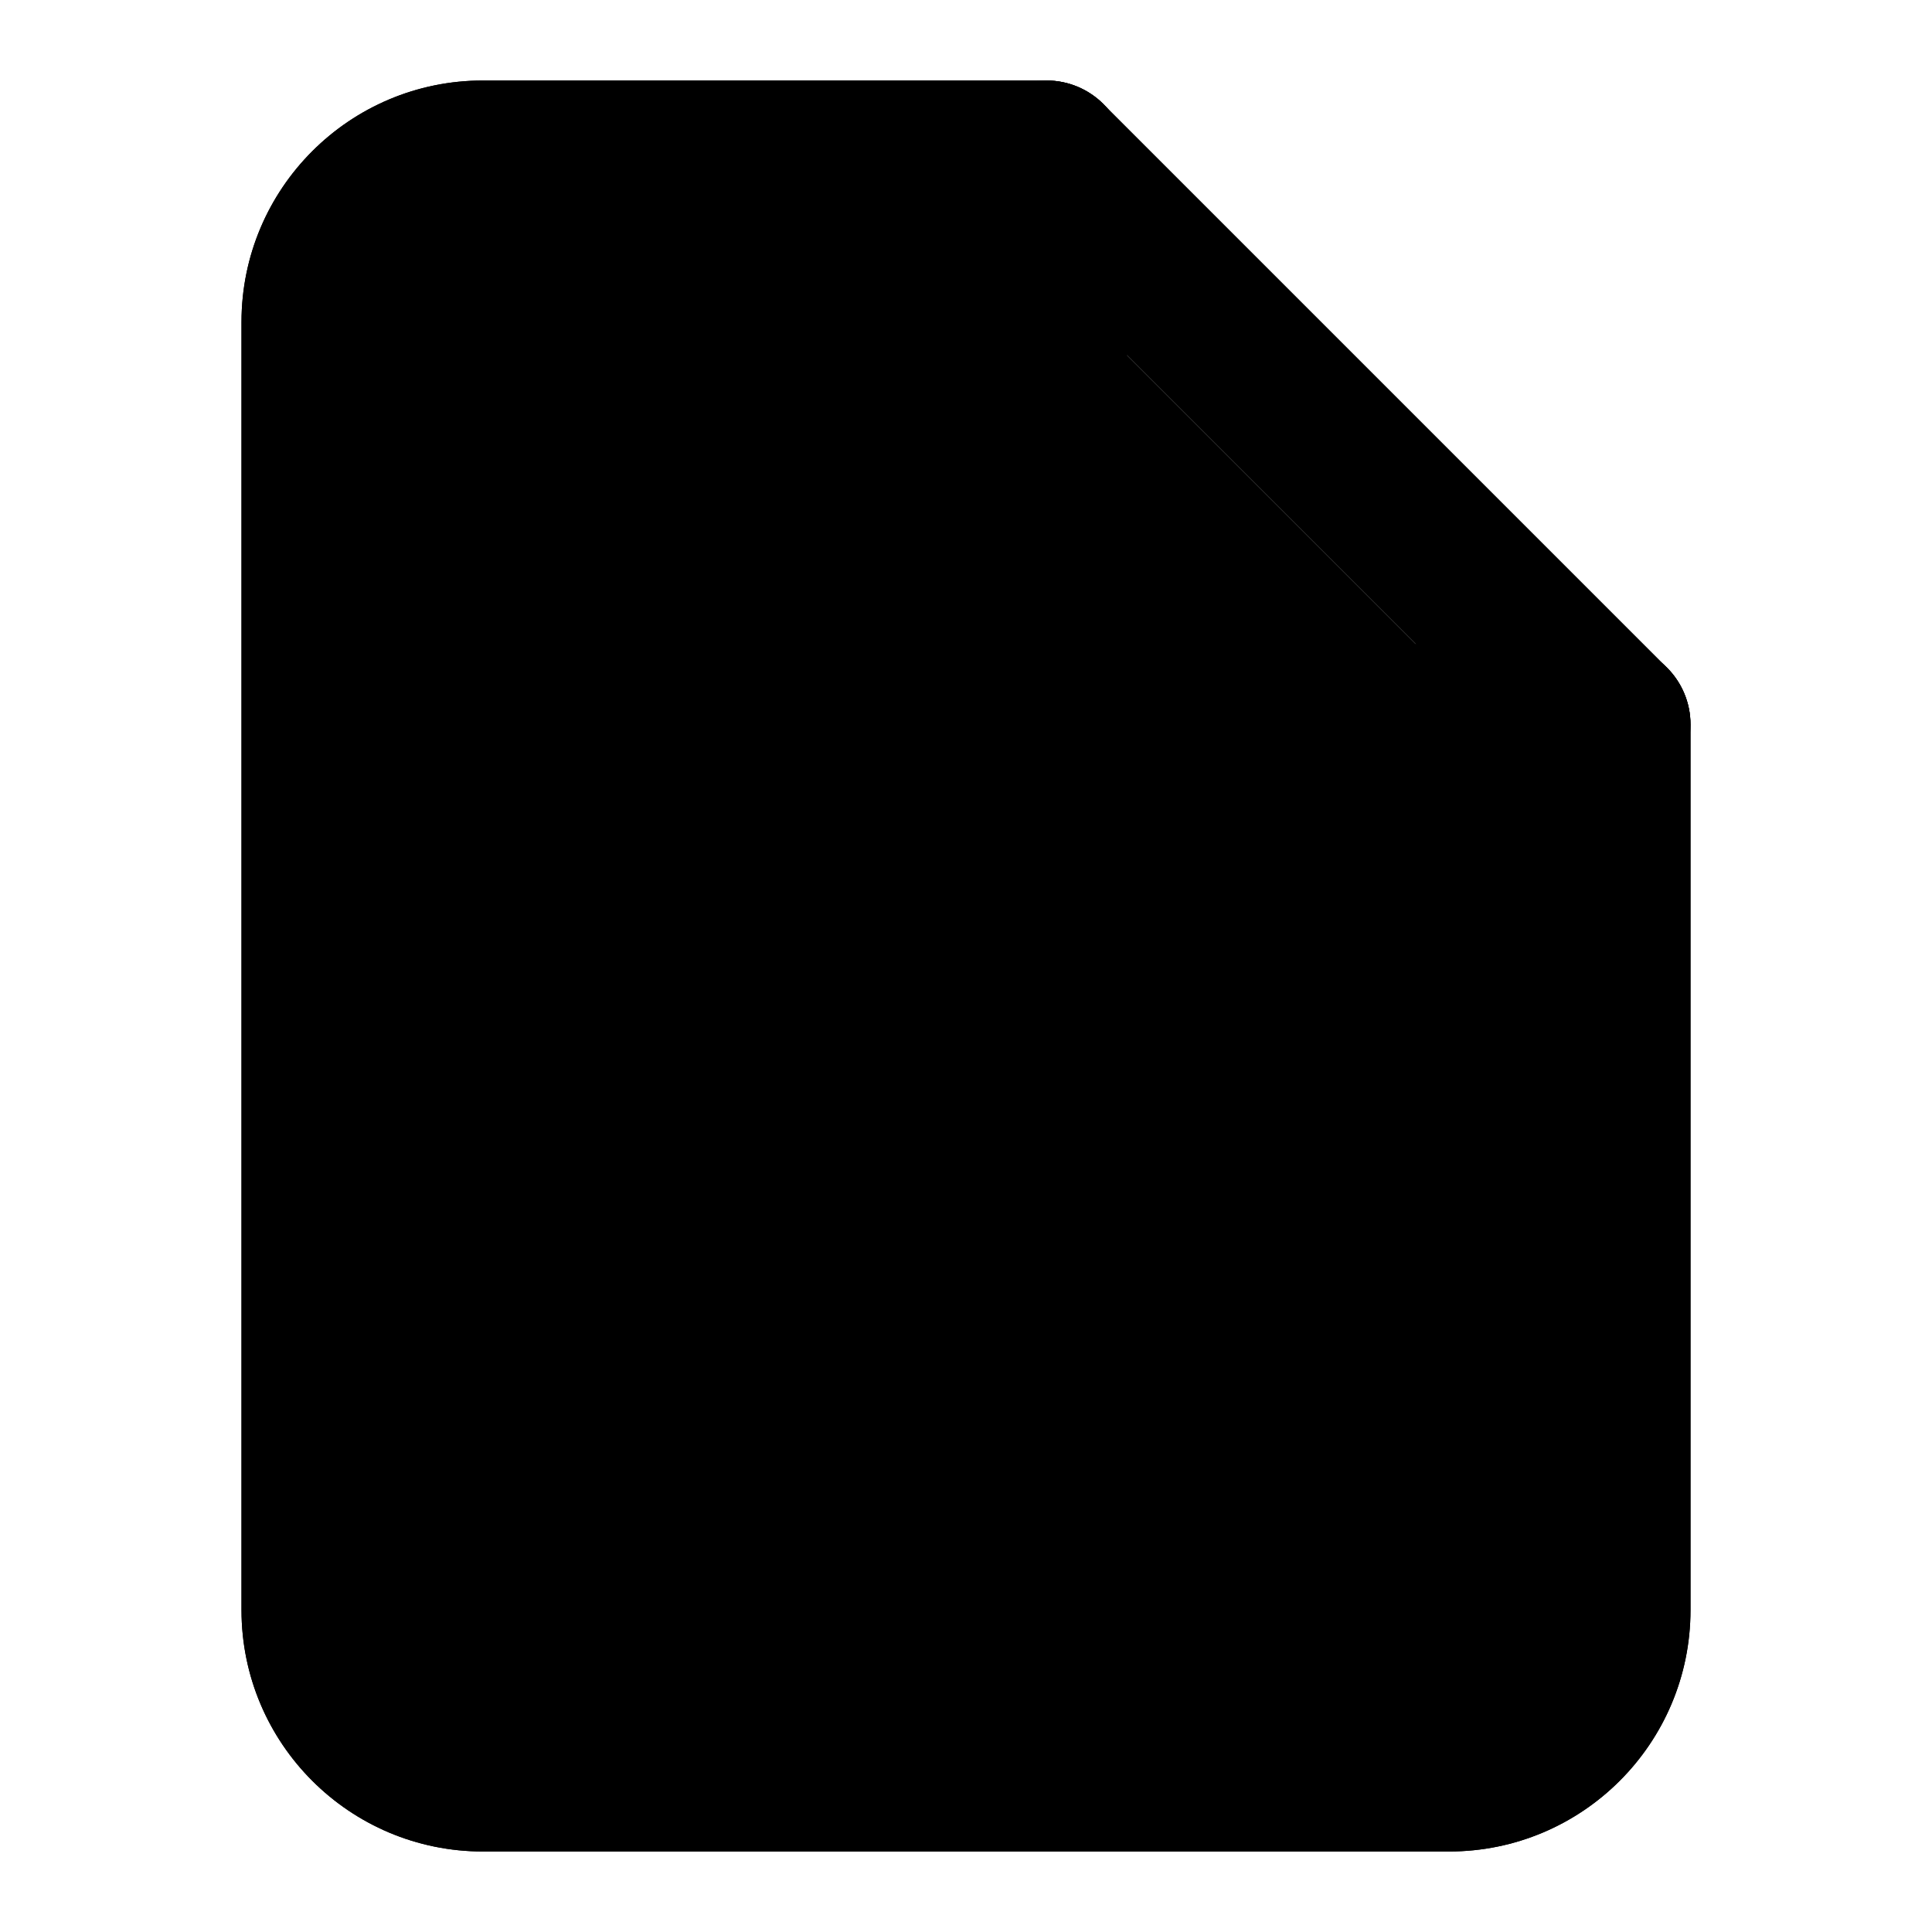
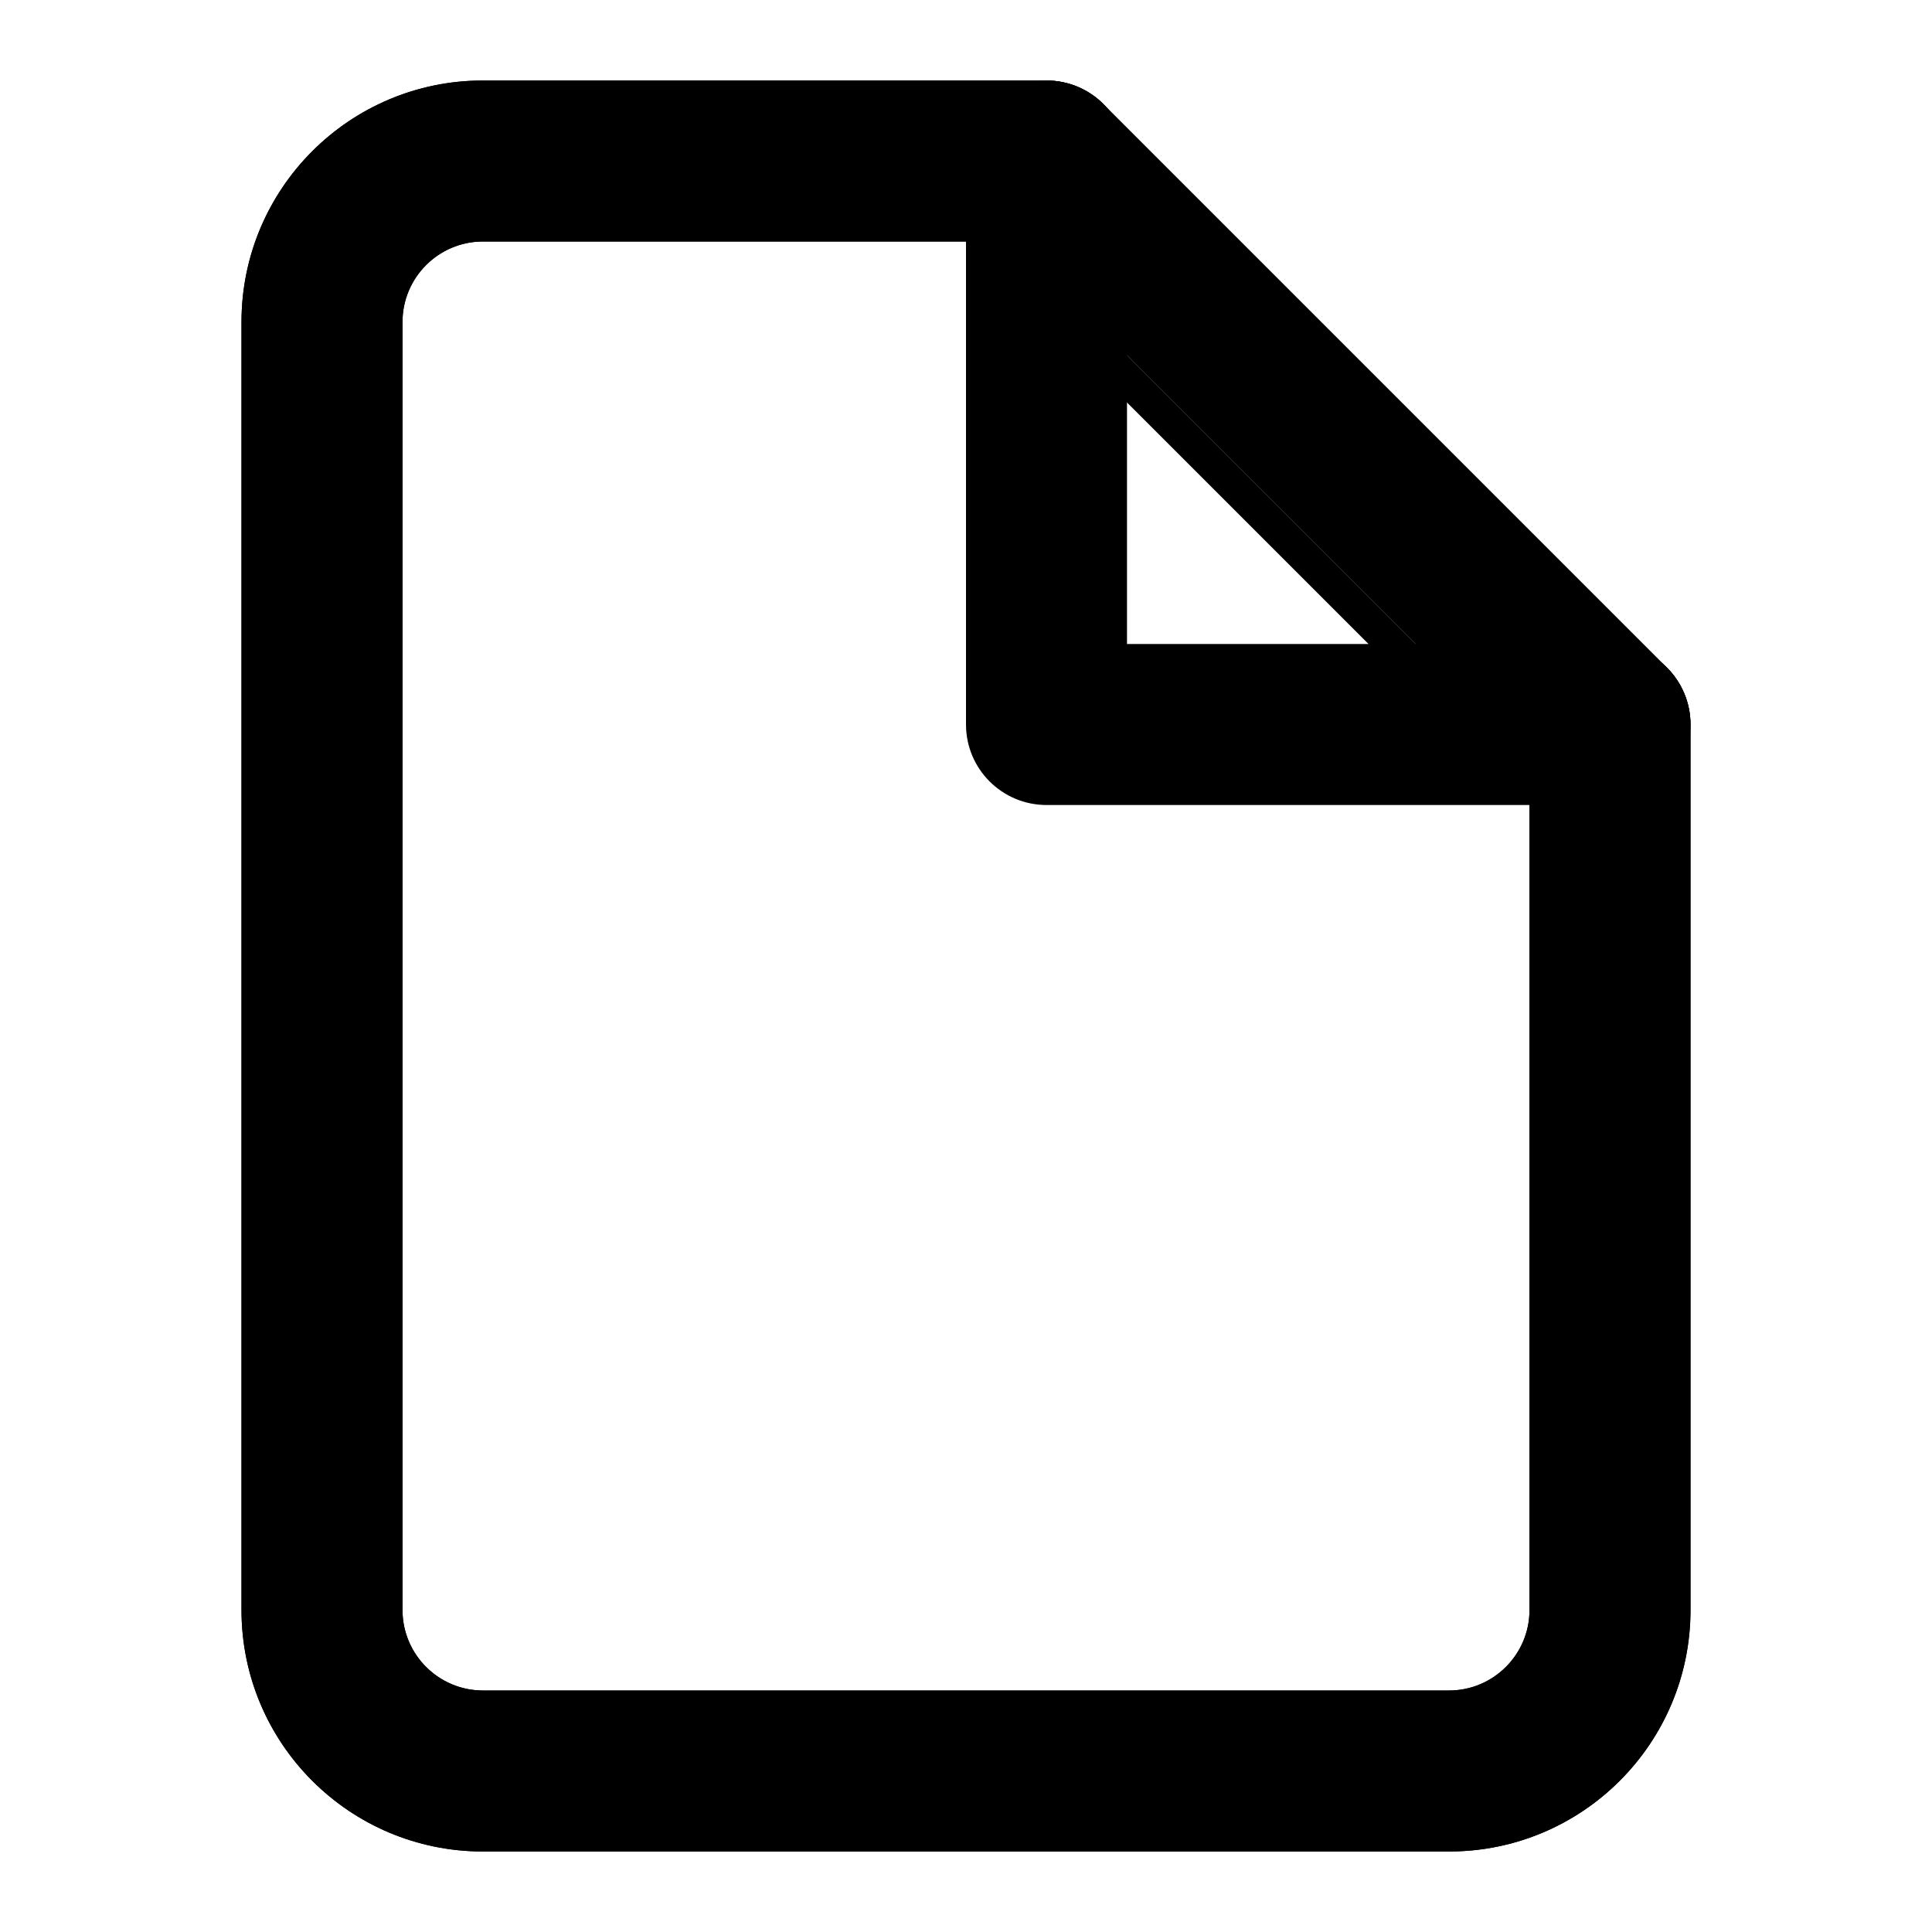
<svg xmlns="http://www.w3.org/2000/svg" width="24" height="24" viewBox="0 0 24 24" fill="none">
-   <path d="M13.707 1.293C13.526 1.112 13.276 1 13 1H6C4.343 1 3 2.343 3 4V20C3 21.657 4.343 23 6 23H18C19.657 23 21 21.657 21 20V9C21 8.448 20.552 8 20 8H17.586L14 4.414V2C14 1.724 13.888 1.474 13.707 1.293ZM12 3H6C5.448 3 5 3.448 5 4V20C5 20.552 5.448 21 6 21H18C18.552 21 19 20.552 19 20V10" fill="currentColor" />
-   <path d="M13.707 1.293C13.52 1.105 13.265 1 13 1H6C4.343 1 3 2.343 3 4V20C3 21.657 4.343 23 6 23H18C19.657 23 21 21.657 21 20V9C21 8.735 20.895 8.48 20.707 8.293L13.707 1.293ZM6 3H12.586L19 9.414V20C19 20.552 18.552 21 18 21H6C5.448 21 5 20.552 5 20V4C5 3.448 5.448 3 6 3Z" fill="currentColor" />
+   <path fill-rule="evenodd" clip-rule="evenodd" d="M13.707 1.293C13.526 1.112 13.276 1 13 1H6C4.343 1 3 2.343 3 4V20C3 21.657 4.343 23 6 23H18C19.657 23 21 21.657 21 20V9C21 8.448 20.552 8 20 8H17.586L14 4.414V2C14 1.724 13.888 1.474 13.707 1.293ZM12 3H6C5.448 3 5 3.448 5 4V20C5 20.552 5.448 21 6 21H18C18.552 21 19 20.552 19 20V10" fill="currentColor" />
+   <path fill-rule="evenodd" clip-rule="evenodd" d="M13.707 1.293C13.52 1.105 13.265 1 13 1H6C4.343 1 3 2.343 3 4V20C3 21.657 4.343 23 6 23H18C19.657 23 21 21.657 21 20V9C21 8.735 20.895 8.48 20.707 8.293L13.707 1.293ZM6 3H12.586L19 9.414V20C19 20.552 18.552 21 18 21H6C5.448 21 5 20.552 5 20V4C5 3.448 5.448 3 6 3Z" fill="currentColor" />
  <path d="M14 2C14 1.448 13.552 1 13 1C12.448 1 12 1.448 12 2V9C12 9.552 12.448 10 13 10H20C20.552 10 21 9.552 21 9C21 8.448 20.552 8 20 8H14V2Z" fill="currentColor" />
</svg>
